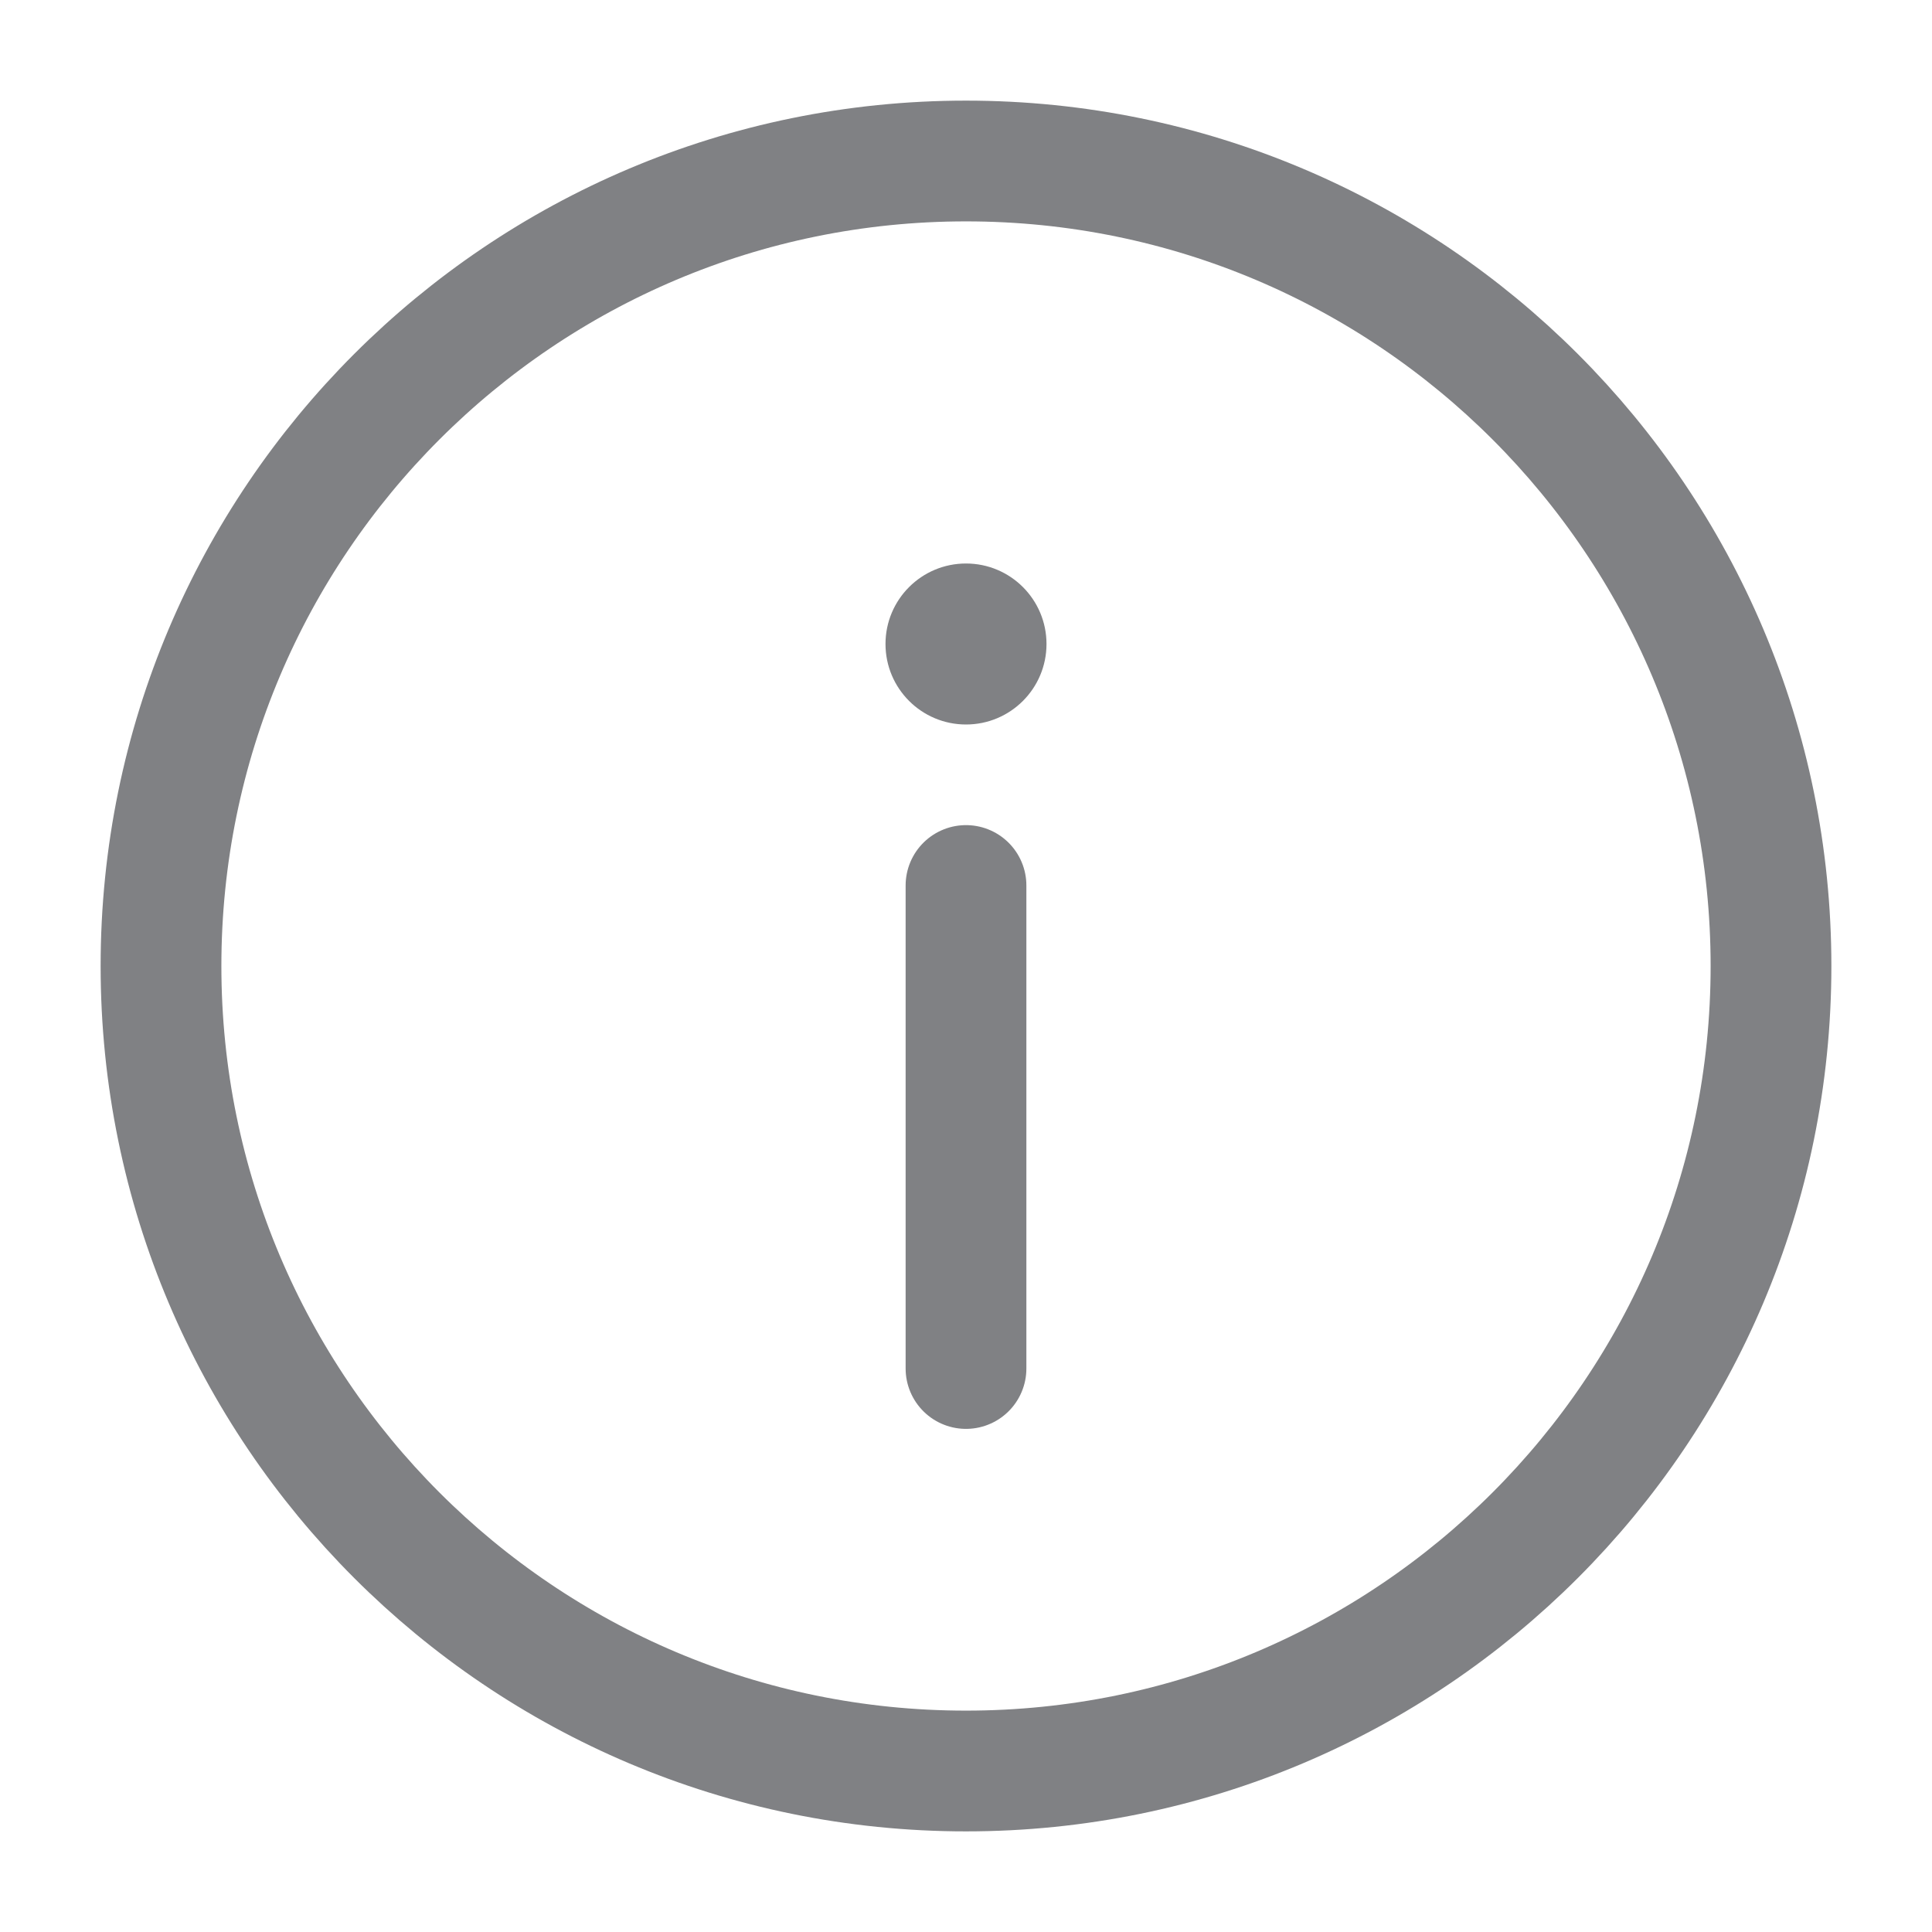
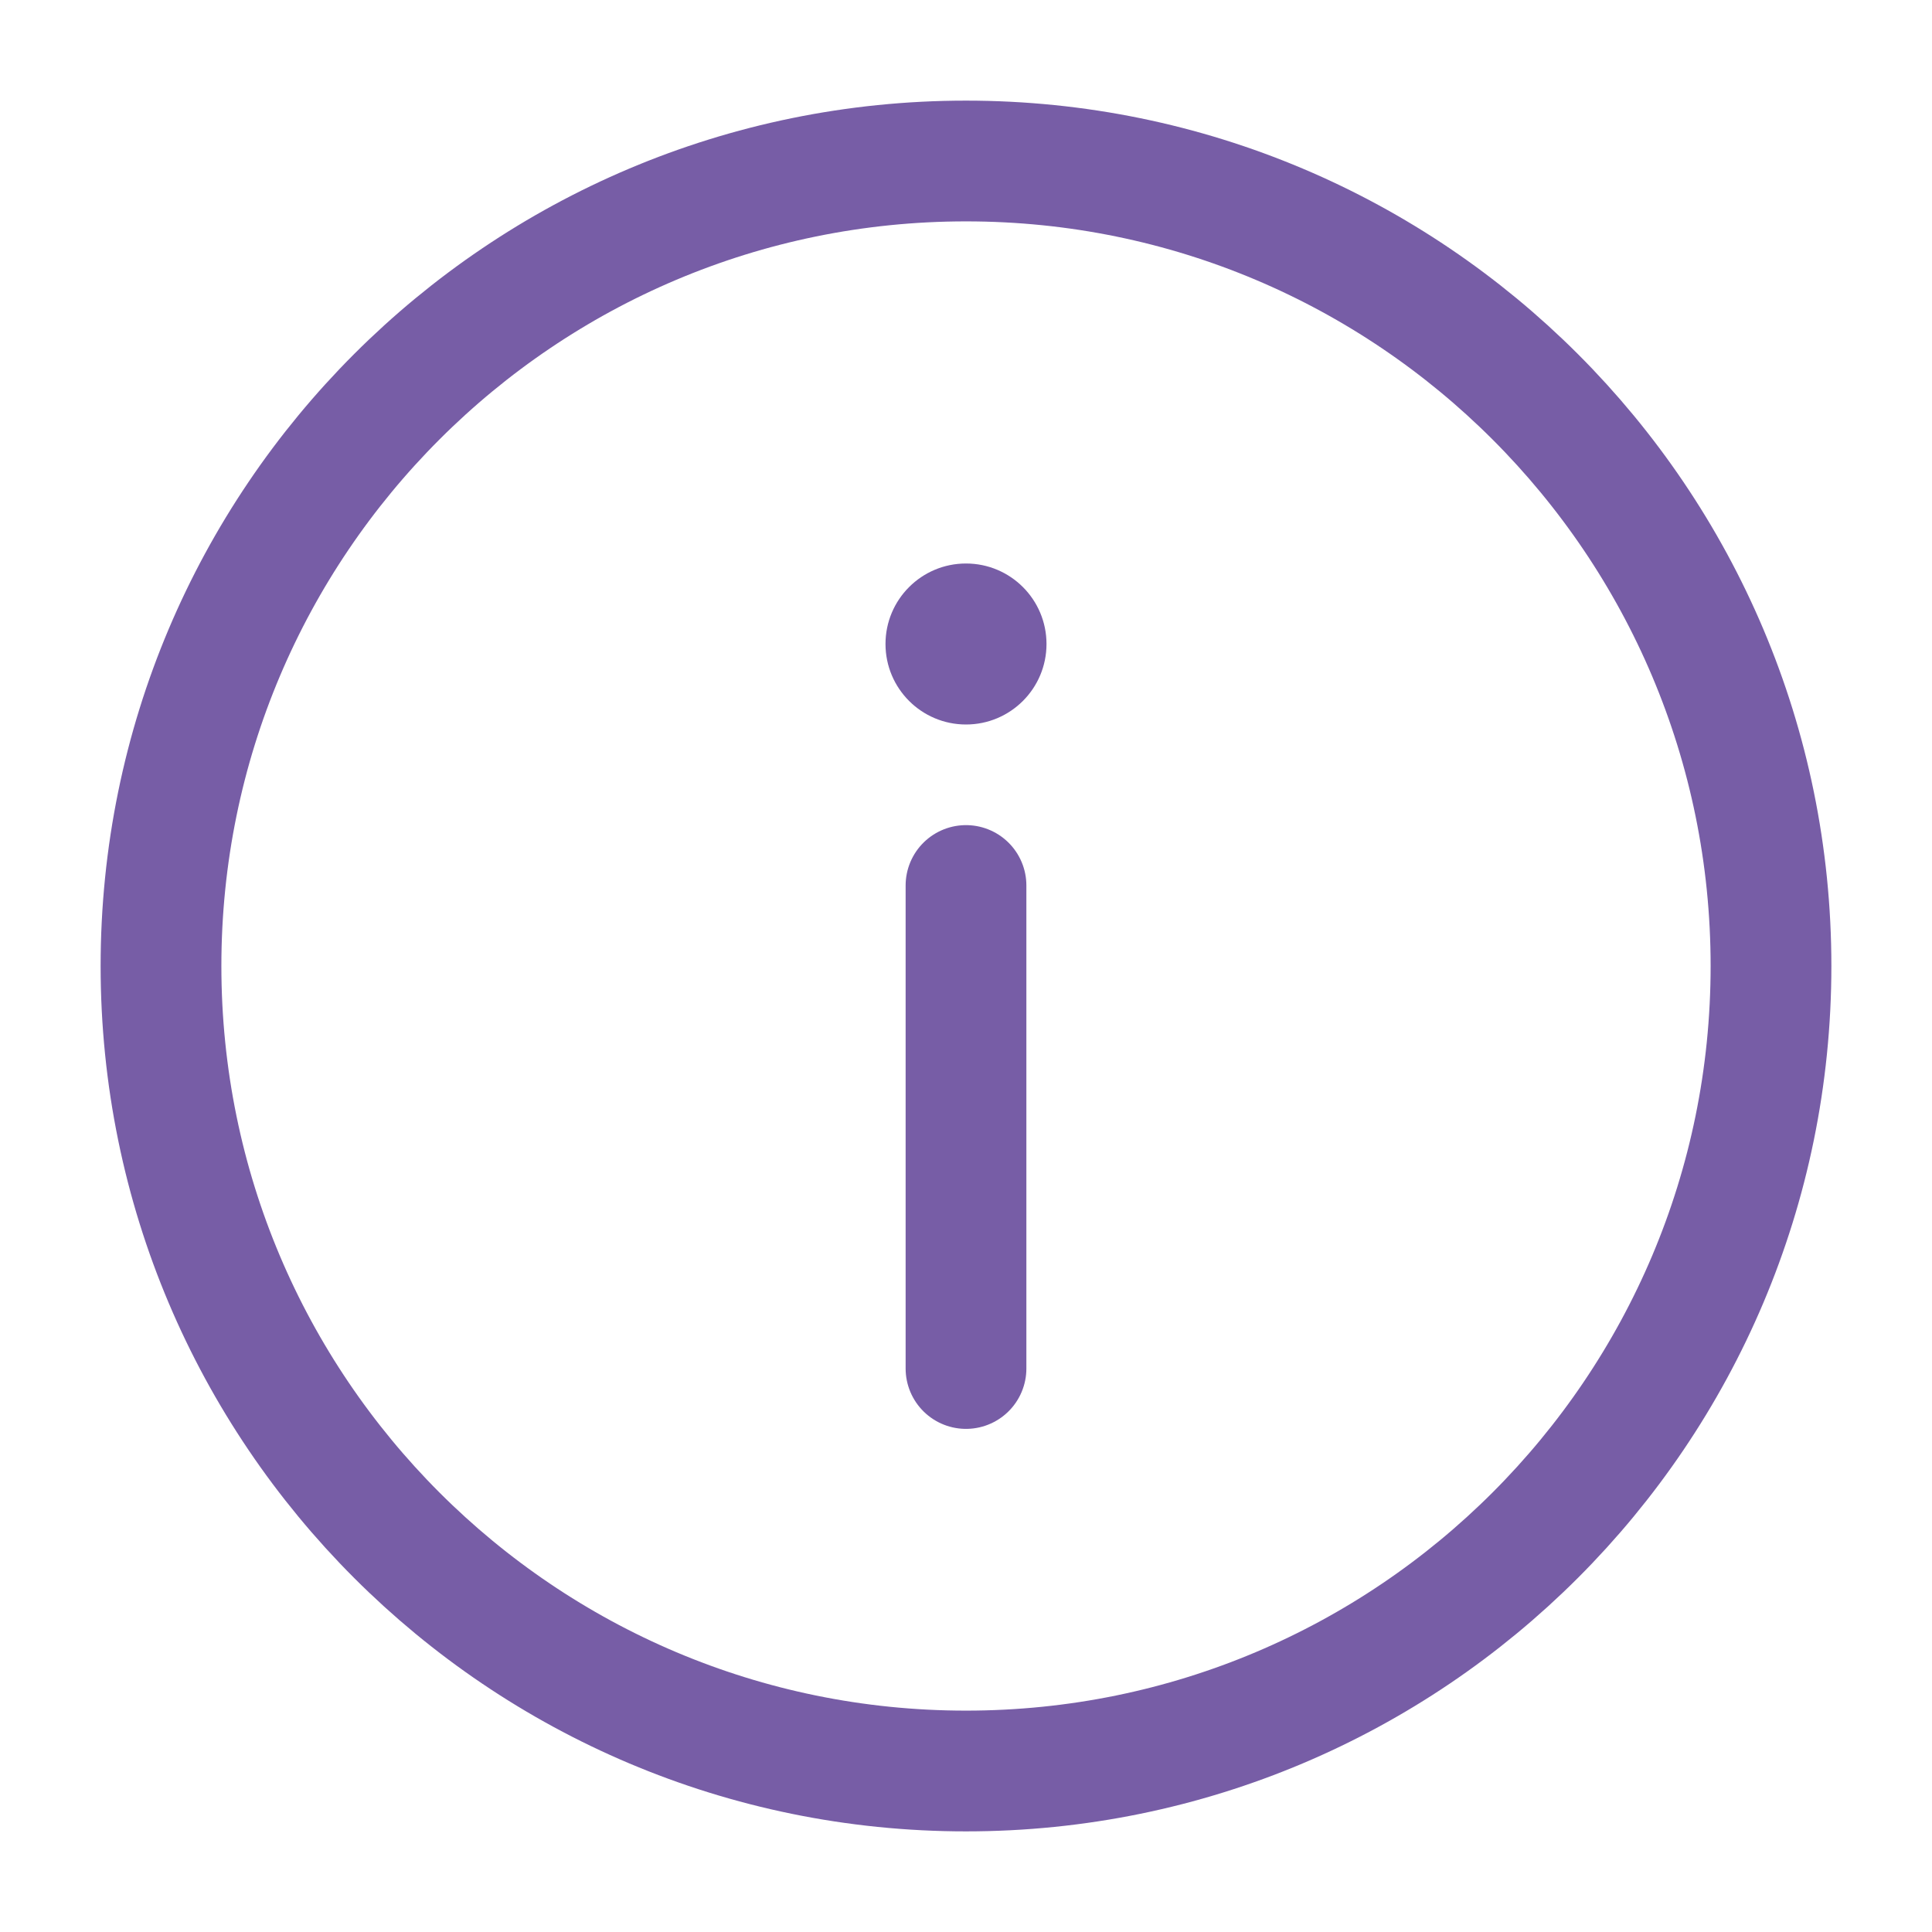
<svg xmlns="http://www.w3.org/2000/svg" width="32px" height="32px" viewBox="0 0 24 24" fill="none">
-   <circle cx="12" cy="12" r="10" stroke="#808184" stroke-width="1.5" />
-   <path d="M12 17V11" stroke="#808184" stroke-width="1.5" stroke-linecap="round" />
-   <circle cx="1" cy="1" r="1" transform="matrix(1 0 0 -1 11 9)" fill="#808184" />
+   <circle cx="12" cy="12" r="10" stroke="#775DA6" stroke-width="1.5" />
+   <path d="M12 17V11" stroke="#775DA6" stroke-width="1.5" stroke-linecap="round" />
+   <circle cx="1" cy="1" r="1" transform="matrix(1 0 0 -1 11 9)" fill="#775DA6" />
</svg>
